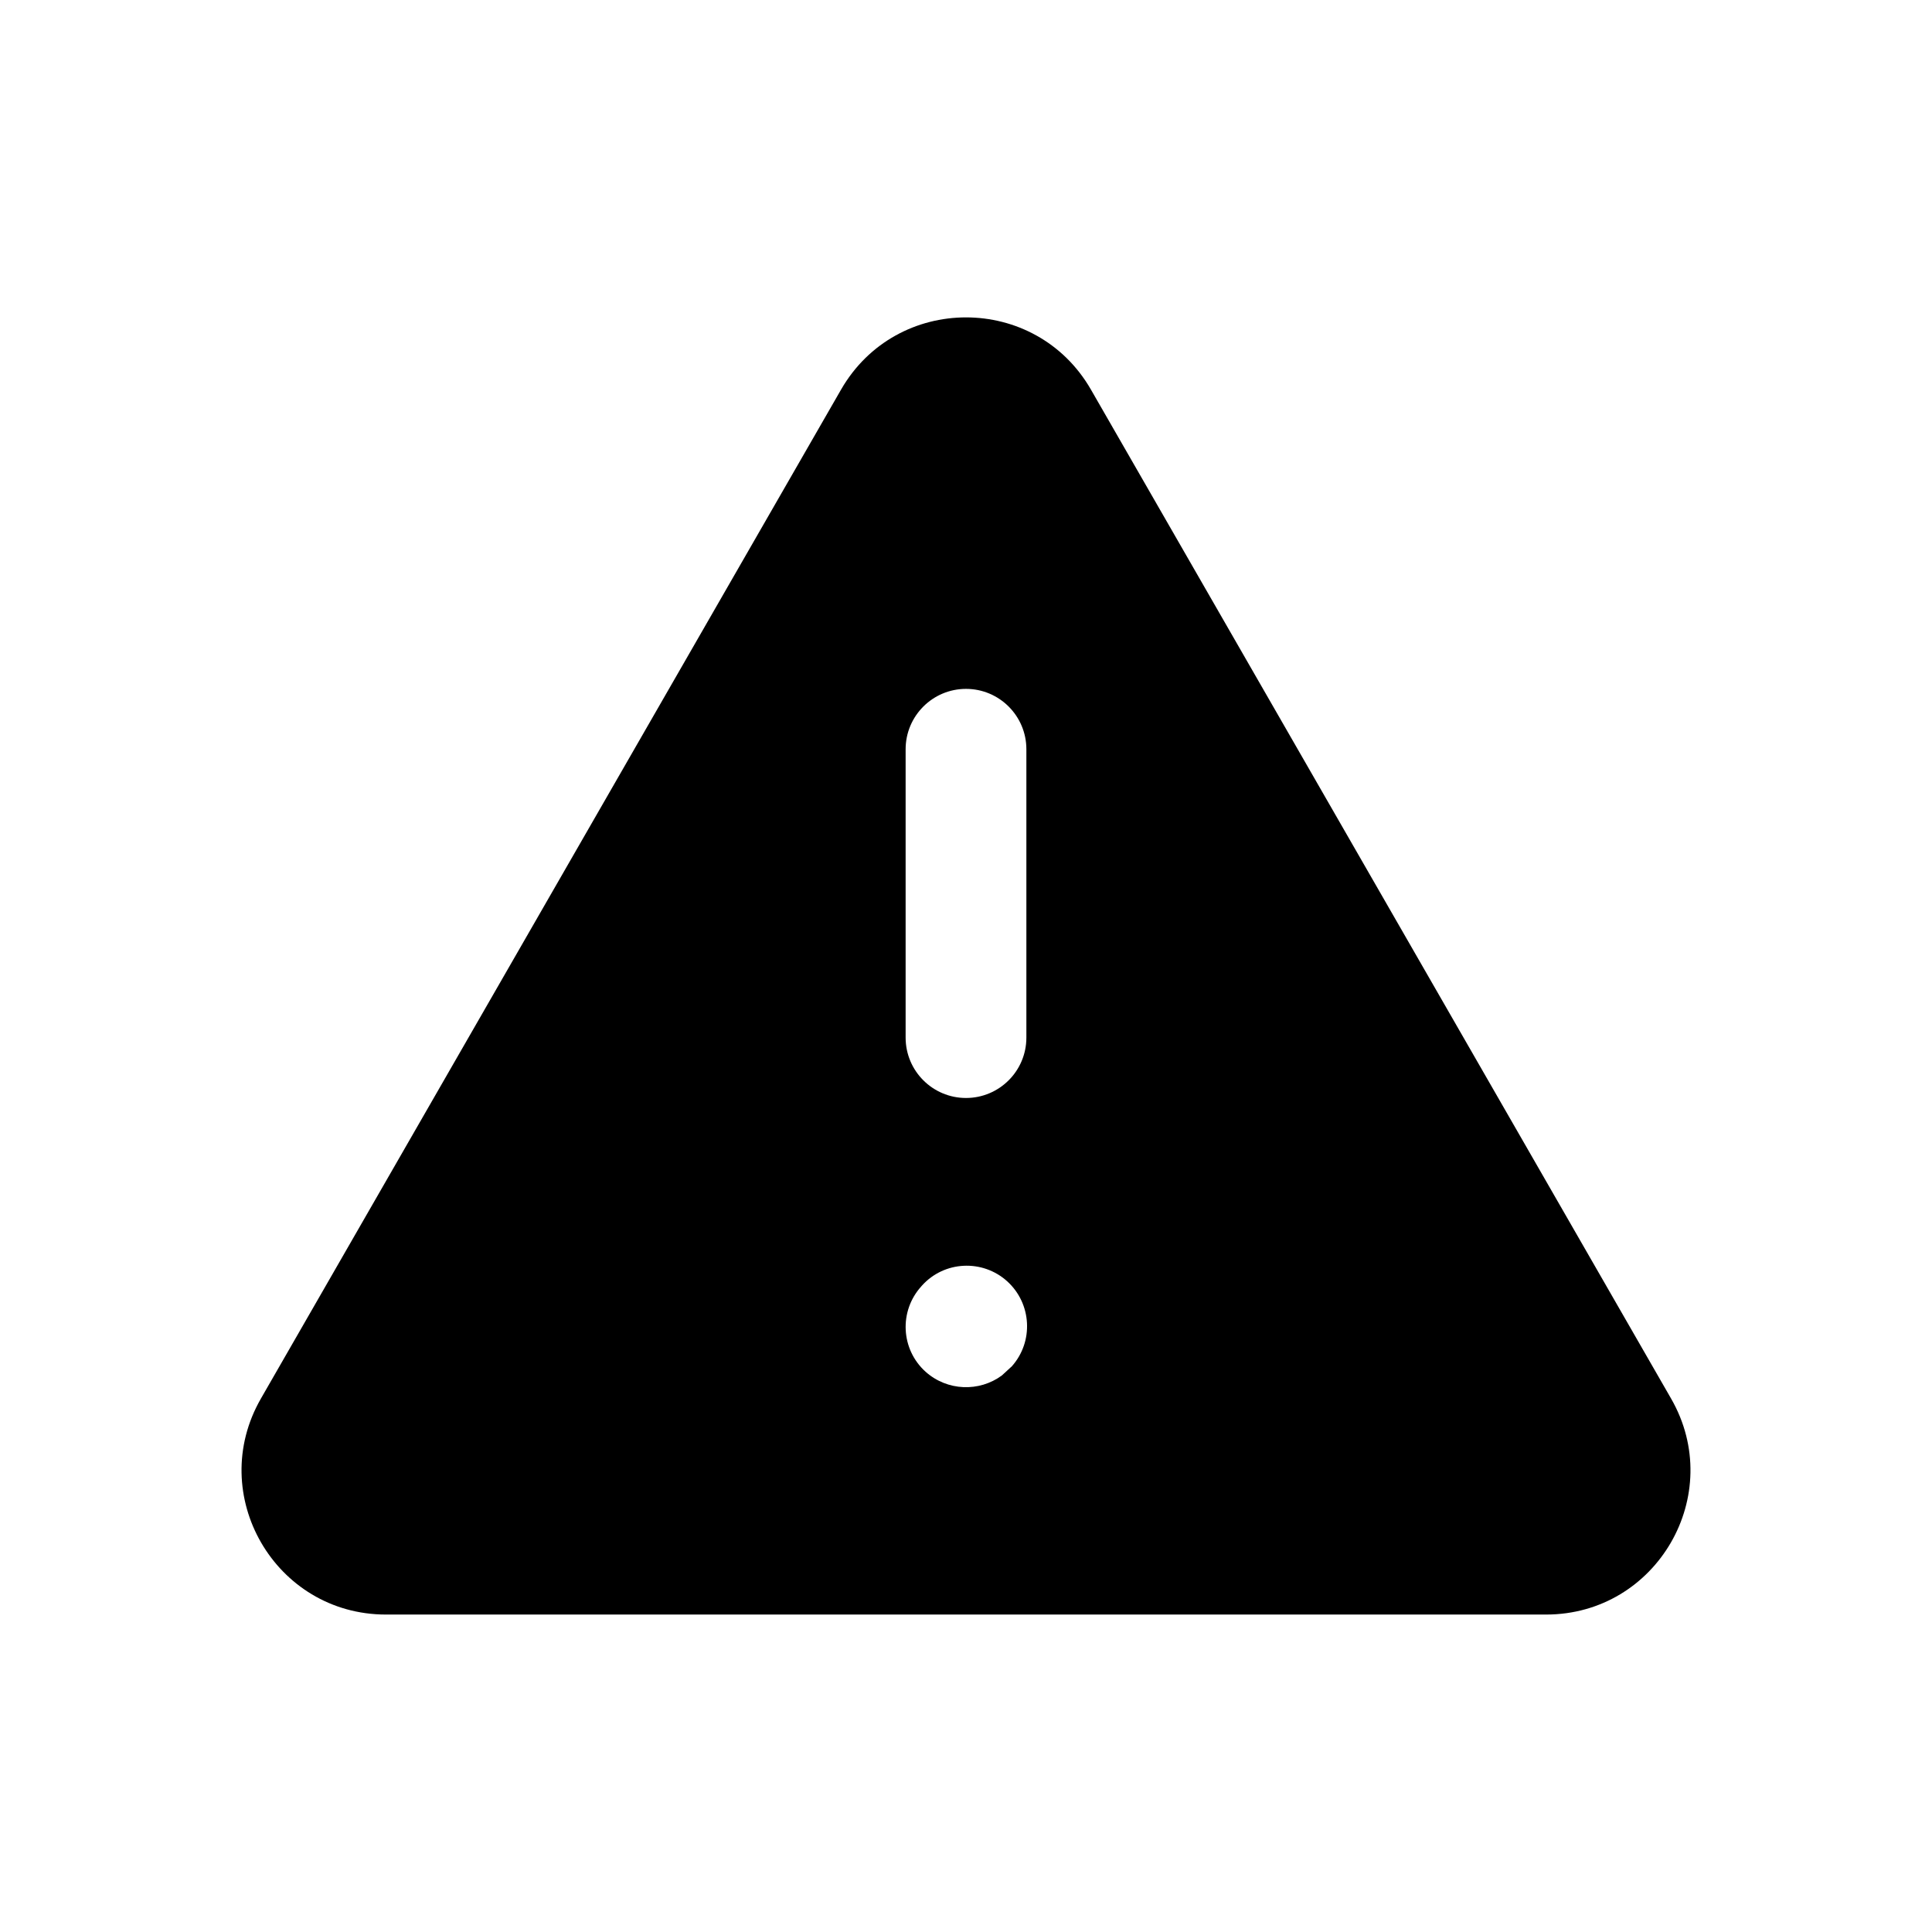
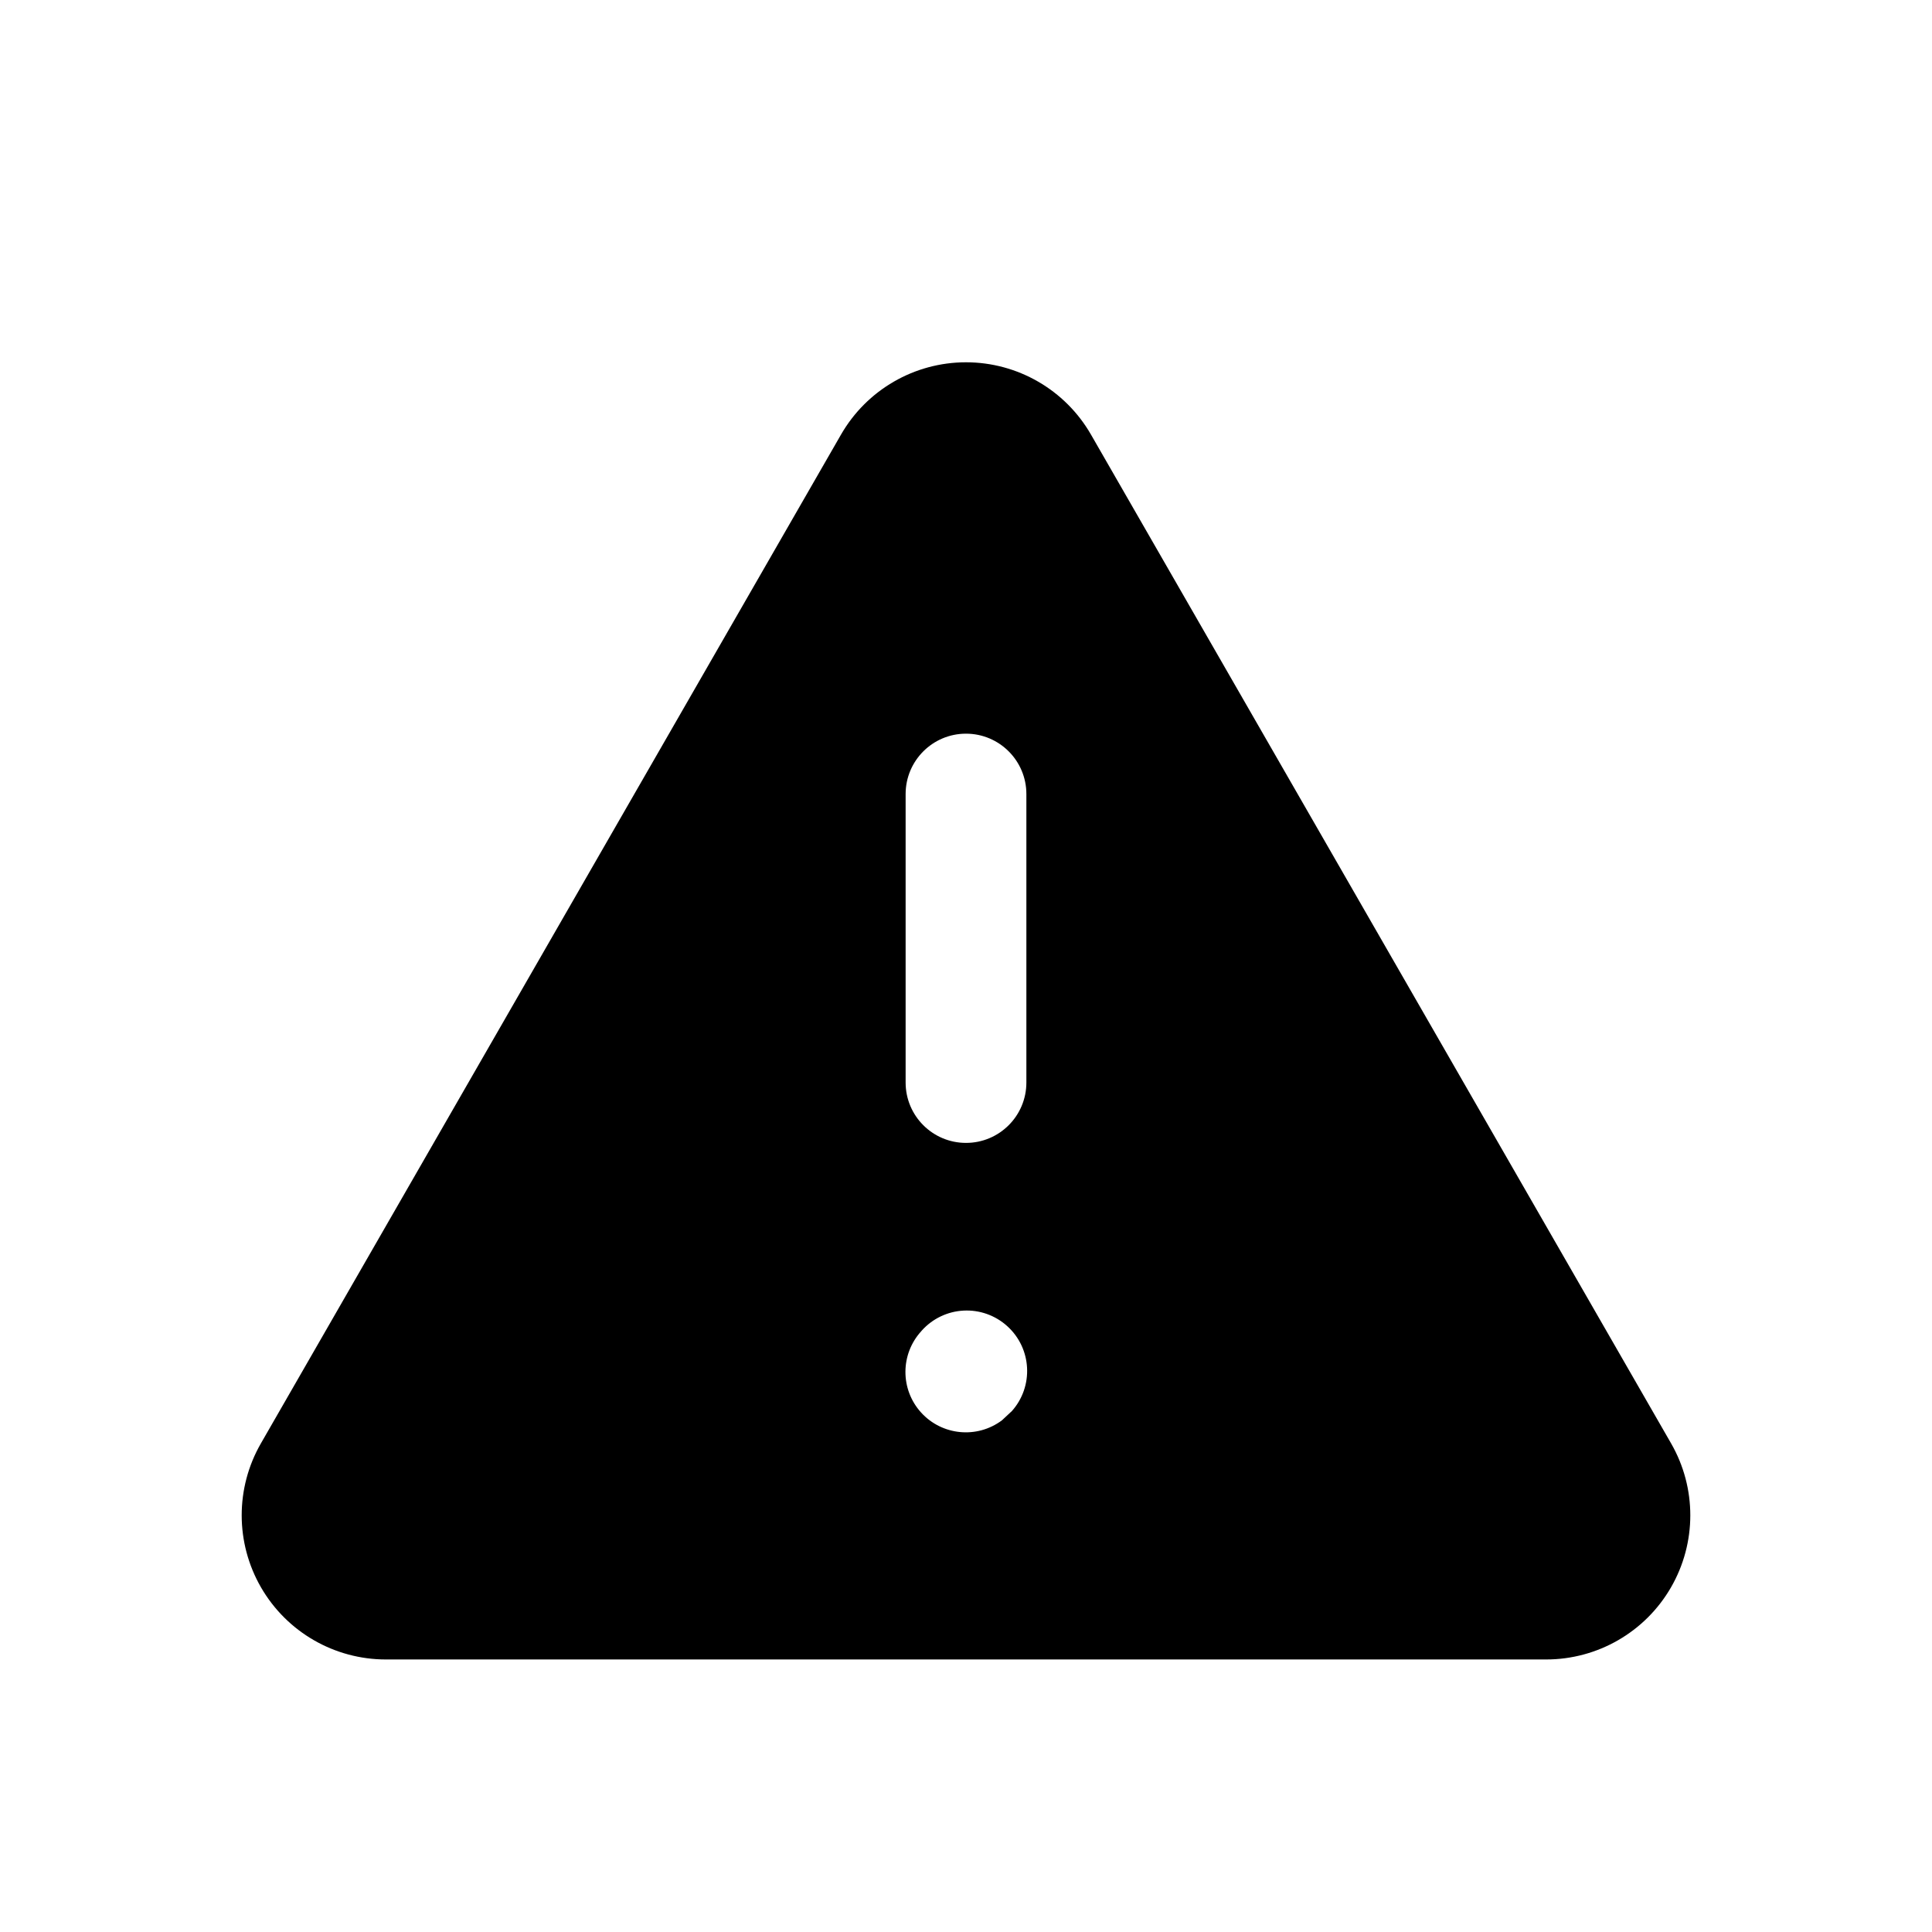
- <svg xmlns="http://www.w3.org/2000/svg" viewBox="0 0 16 16" fill="none">
-   <path fill-rule="evenodd" clip-rule="evenodd" d="M6.965 3.227C7.424 2.429 8.576 2.429 9.035 3.227L13.839 11.582C14.297 12.378 13.722 13.371 12.804 13.371H3.196C2.278 13.371 1.703 12.378 2.161 11.582L6.965 3.227ZM8.341 10.611C8.136 10.426 7.819 10.442 7.635 10.647L7.629 10.654C7.444 10.859 7.46 11.175 7.665 11.36C7.845 11.521 8.11 11.529 8.297 11.391L8.371 11.323L8.378 11.317C8.562 11.112 8.545 10.796 8.341 10.611ZM8 5.705C7.724 5.705 7.5 5.929 7.5 6.205V8.593C7.5 8.869 7.724 9.093 8 9.093C8.276 9.093 8.5 8.869 8.5 8.593V6.205C8.5 5.929 8.276 5.705 8 5.705Z" fill="currentColor" />
+ <svg xmlns="http://www.w3.org/2000/svg" fill="none" viewBox="0 0 16 16">
+   <path fill="currentColor" fill-rule="evenodd" d="M6.965 3.599a1.194 1.194 0 0 1 2.07 0l4.804 8.354a1.194 1.194 0 0 1-1.036 1.79H3.196a1.194 1.194 0 0 1-1.035-1.79zm1.376 7.383a.5.5 0 0 0-.707.037l-.005.006a.5.5 0 0 0 .668.738l.074-.069.007-.006a.5.5 0 0 0-.037-.706M8 6.076a.5.5 0 0 0-.5.5v2.389a.5.5 0 0 0 1 0V6.576a.5.5 0 0 0-.5-.5" clip-rule="evenodd" />
</svg>
